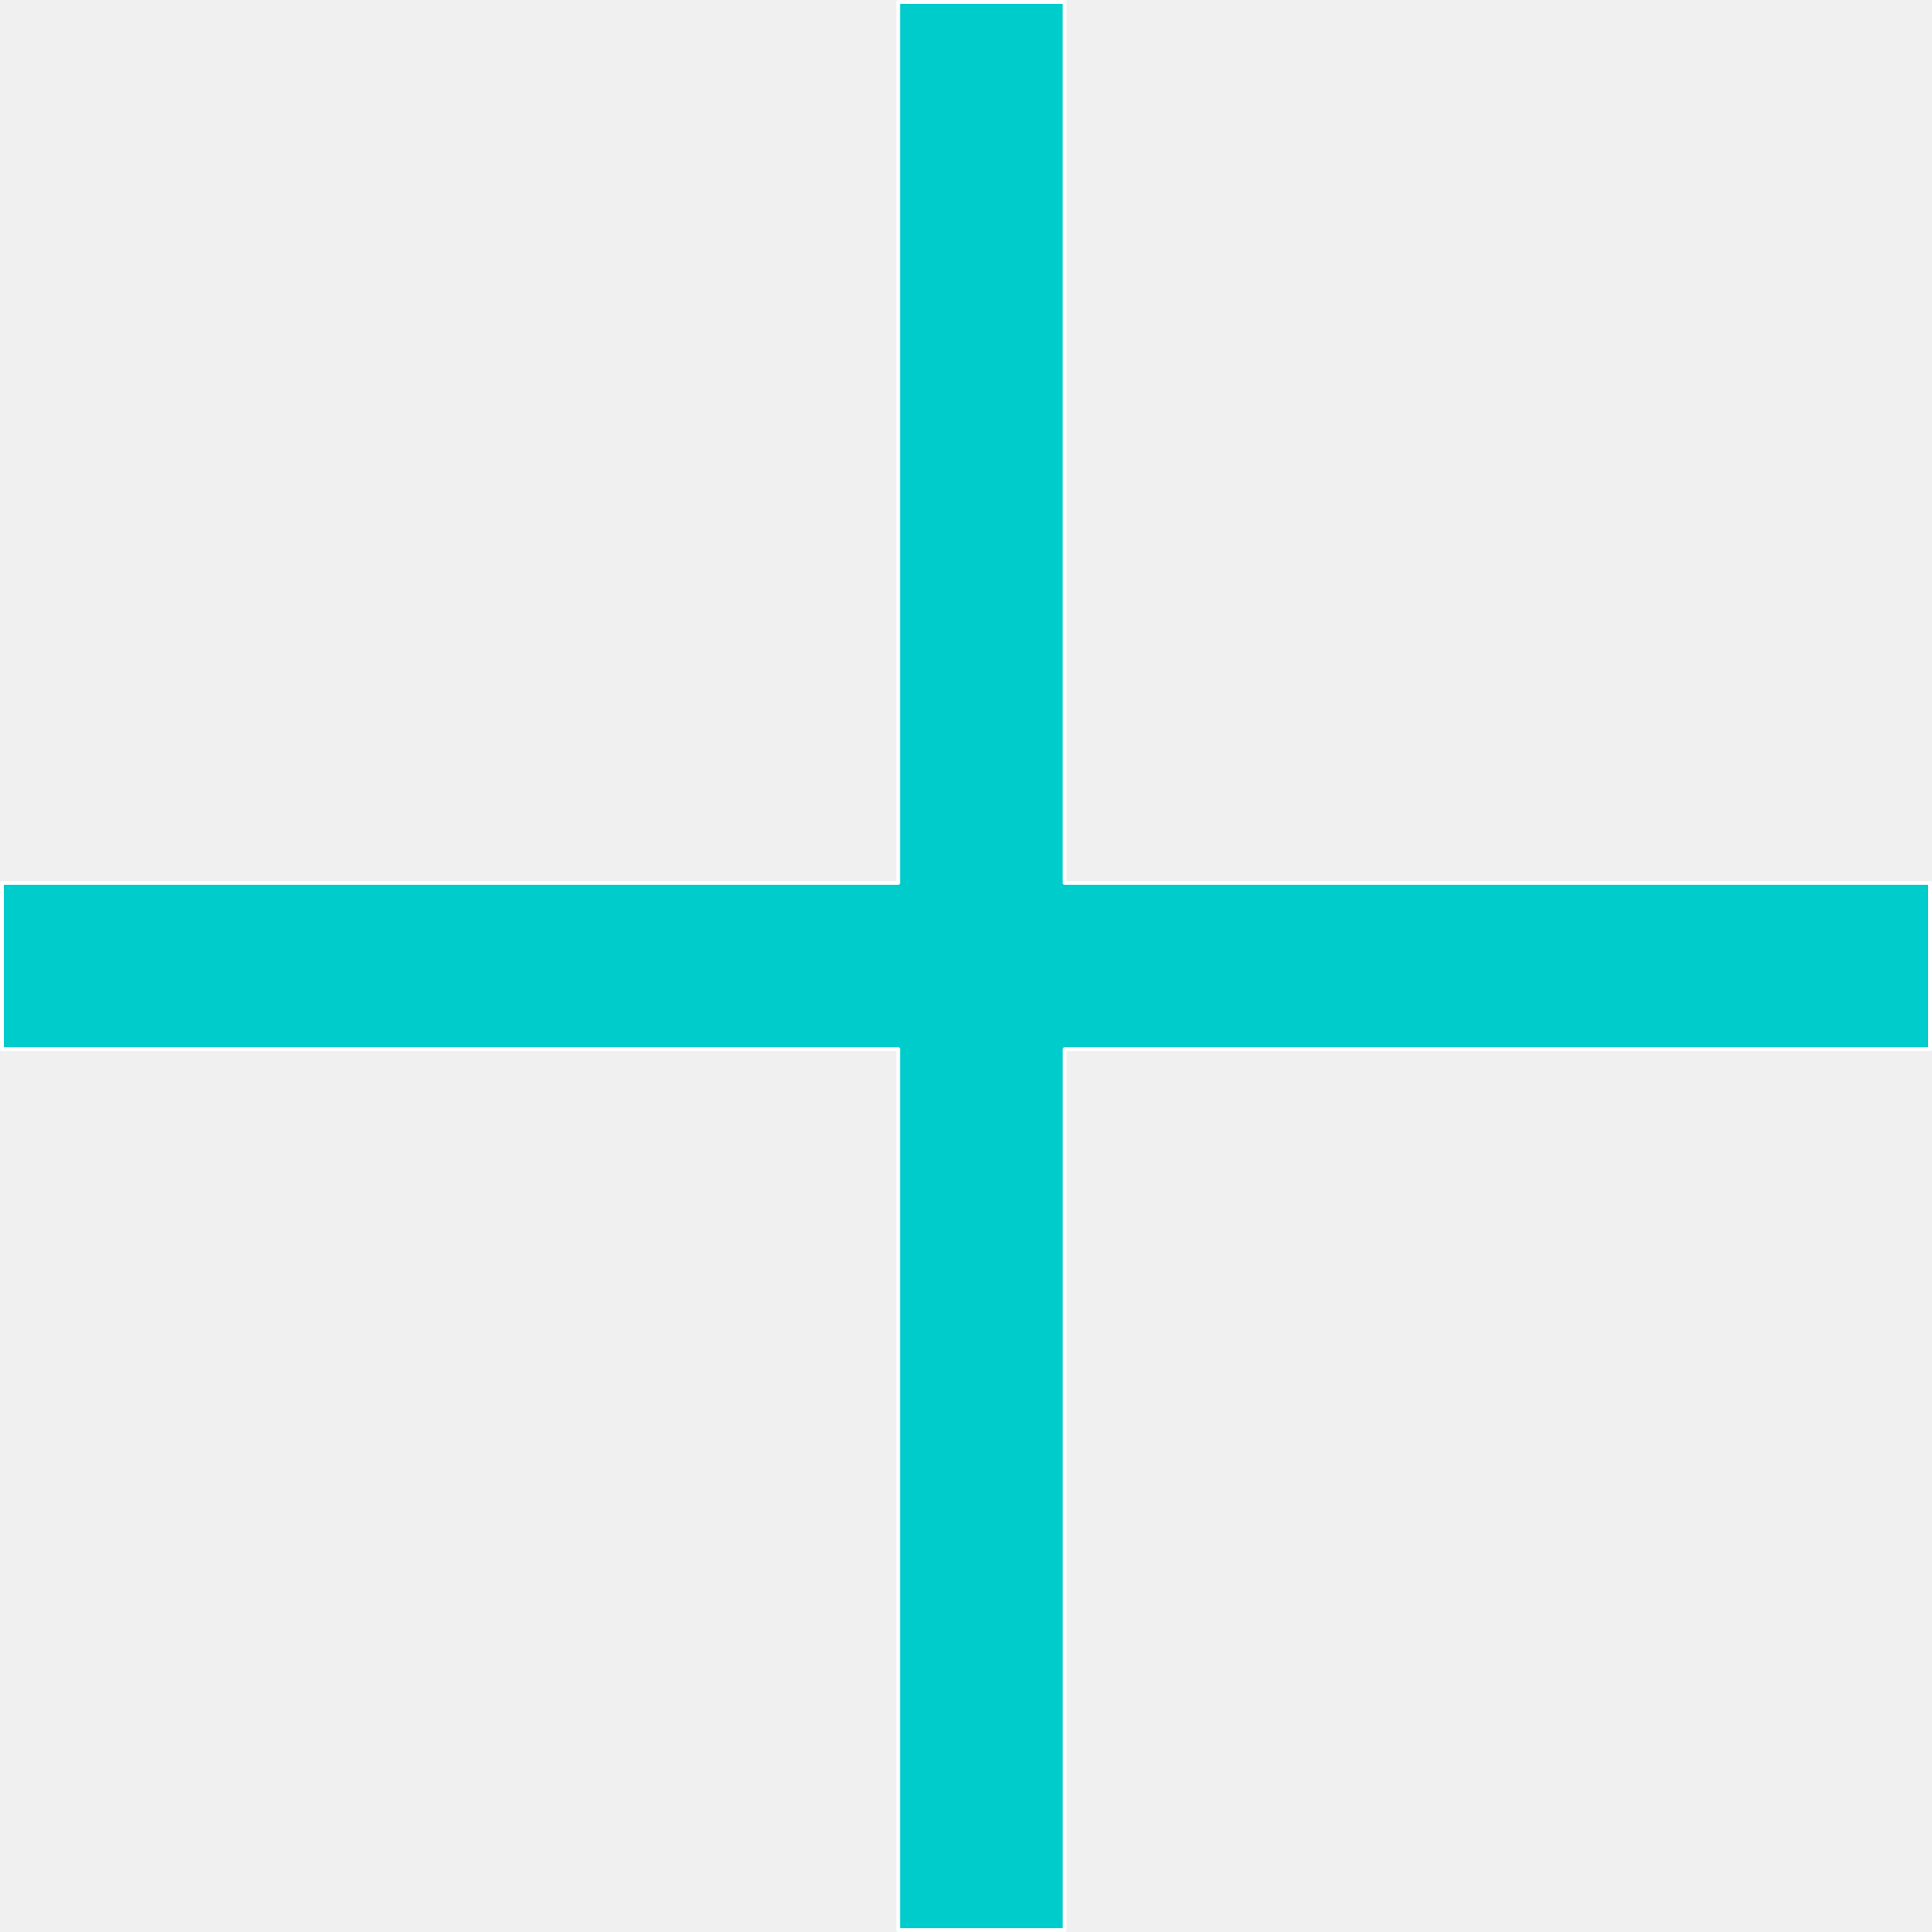
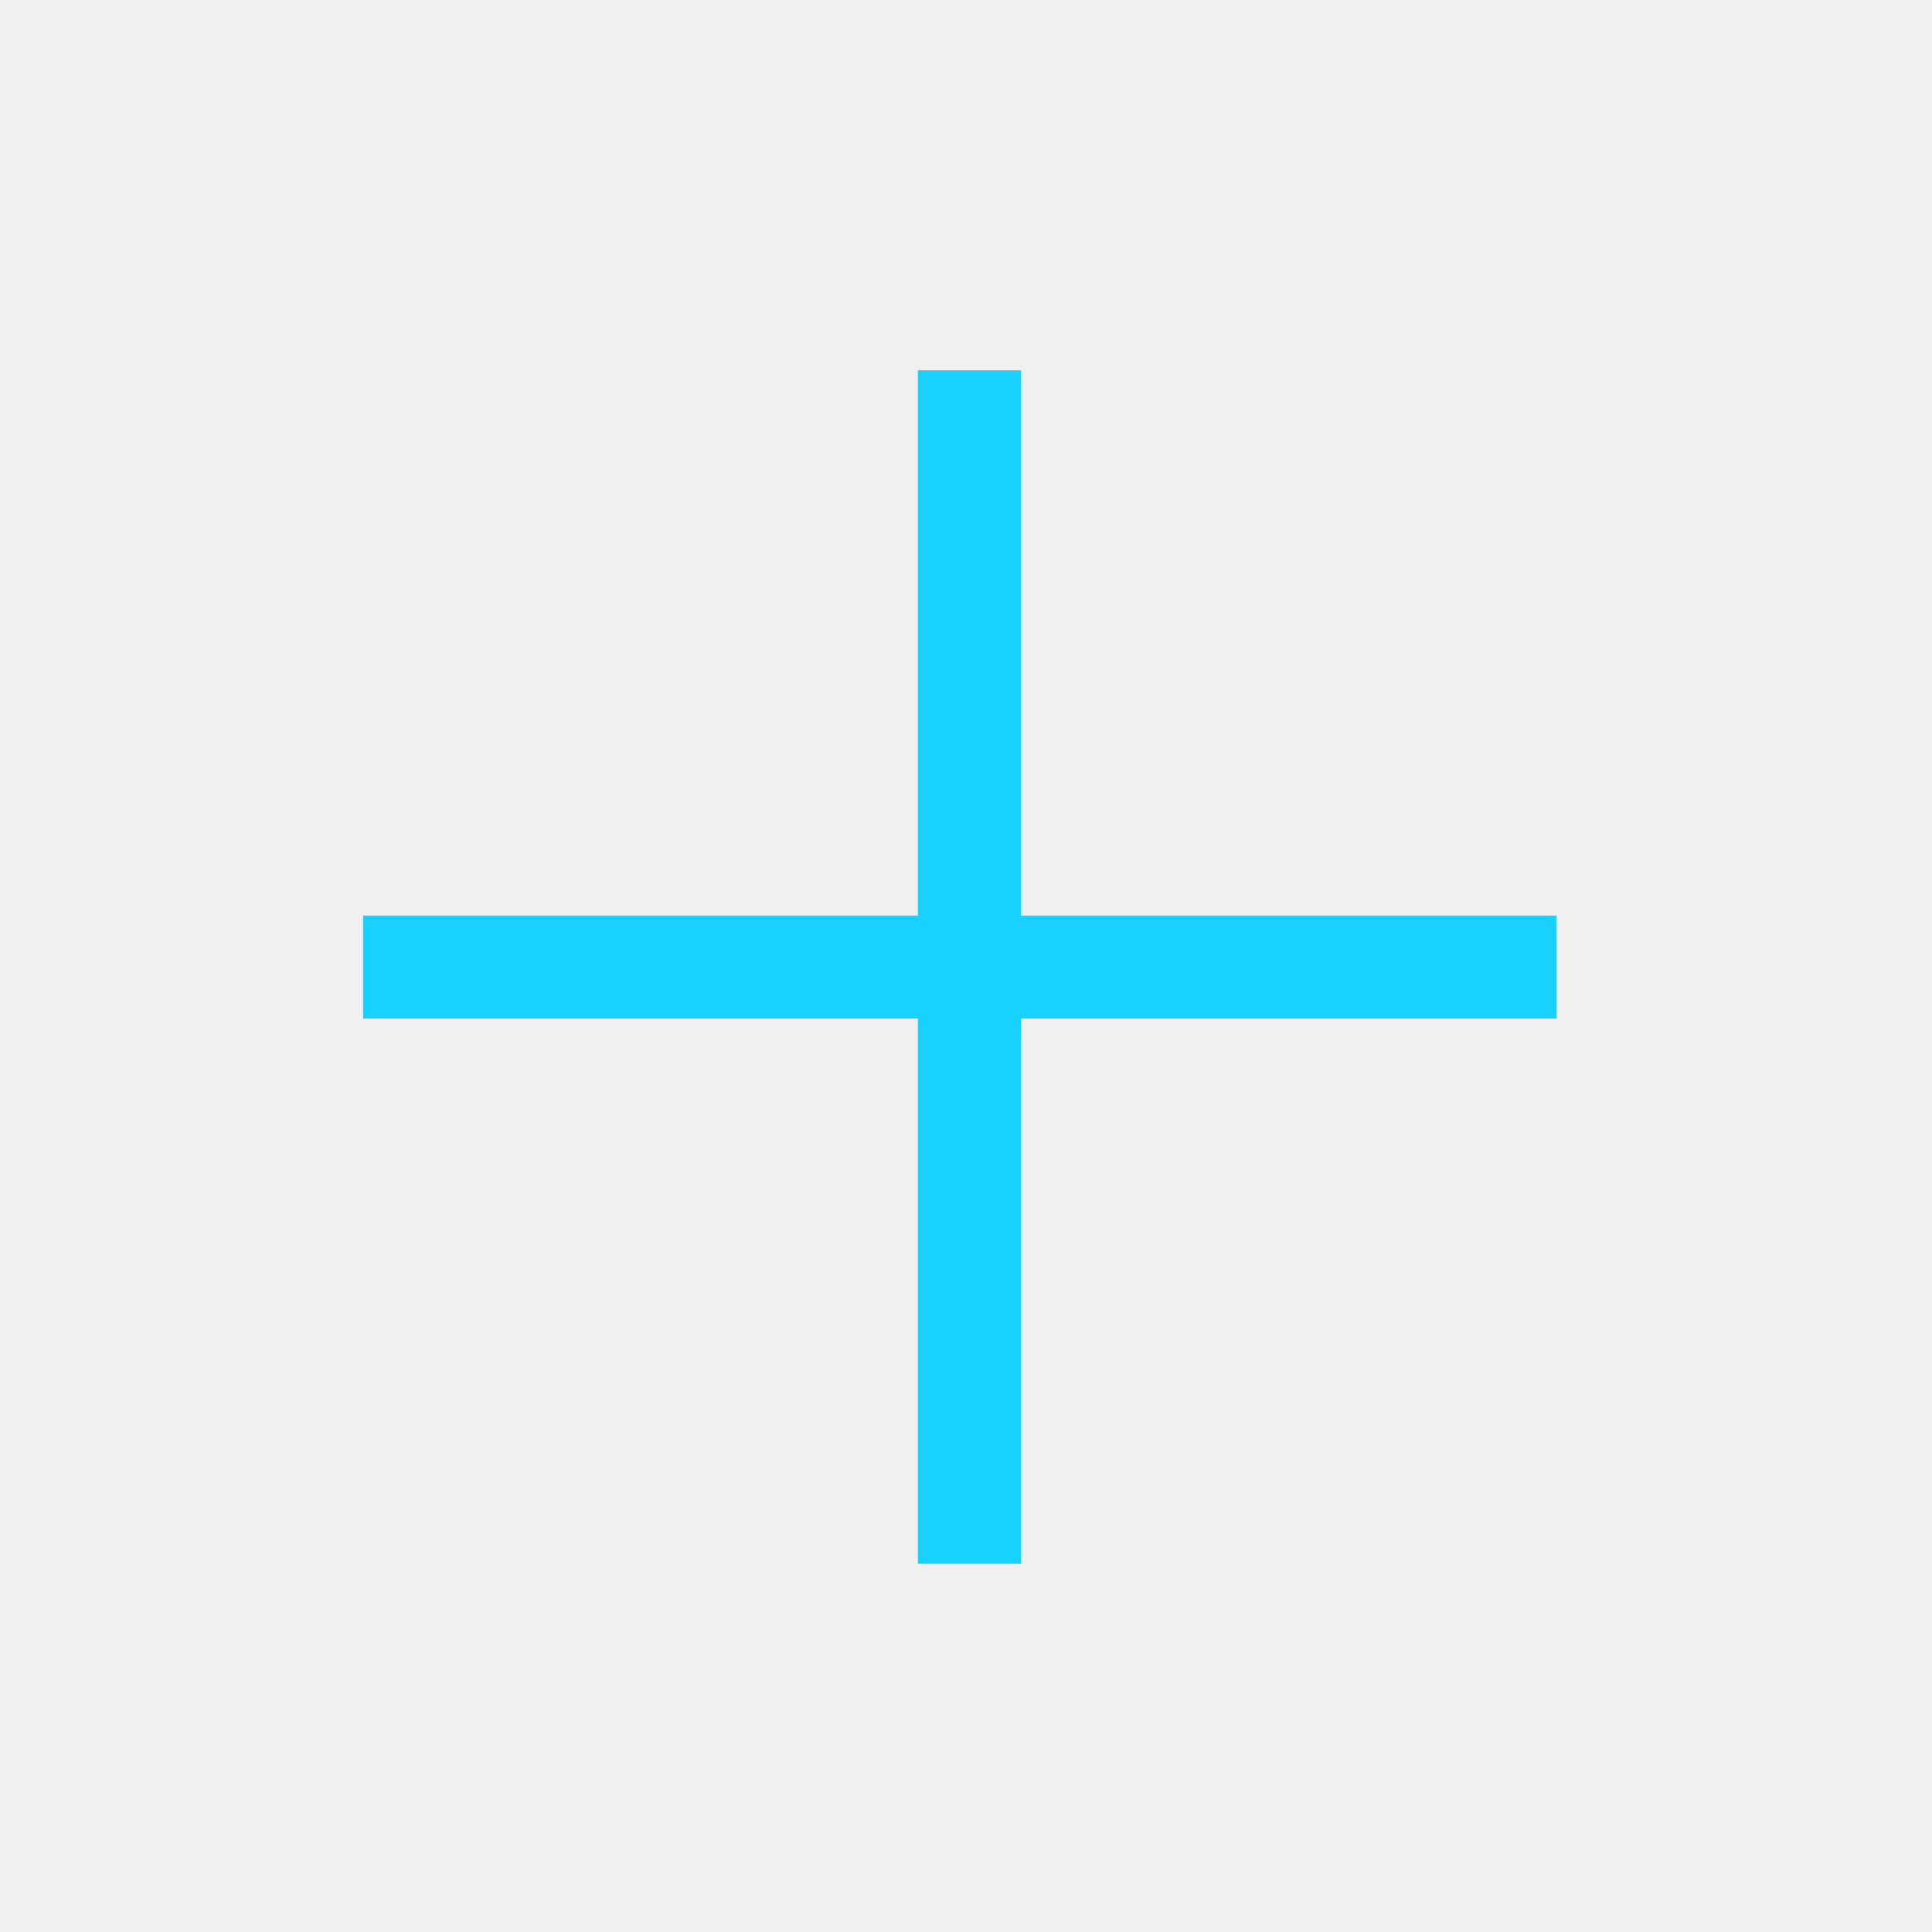
- <svg xmlns="http://www.w3.org/2000/svg" id="svg8" version="1.1" viewBox="0 0 35 35" height="35mm" width="35mm">
+ <svg xmlns="http://www.w3.org/2000/svg" width="34.998mm" height="34.998mm" viewBox="0 0 34.998 34.998" version="1.1" id="svg8">
  <defs id="defs2" />
-   <g transform="translate(-12.04411,-10.55107)" id="layer1">
-     <path d="M 28.317,10.586 V 26.545 H 12.079 v 3.013 h 16.238 v 15.959 h 3.013 V 29.558 H 47.009 V 26.545 H 31.329 V 10.586 Z" style="fill:#00cccc;fill-opacity:1;stroke:#ffffff;stroke-width:0.069;stroke-linejoin:round;stroke-miterlimit:4;stroke-dasharray:none" id="rect839" />
+   <g id="layer1" transform="translate(-8.87944,-7.386405)">
+     <rect style="opacity:1;fill:none;fill-opacity:1;stroke:none;stroke-width:0.069;stroke-linejoin:round;stroke-miterlimit:4;stroke-dasharray:none;stroke-dashoffset:0;stroke-opacity:1" id="rect1374" width="35.152" height="34.963" x="8.69" y="7.422" />
+     <path id="rect839" style="fill:#0ccfff;fill-opacity:0.941;stroke:none;stroke-width:0.043;stroke-linejoin:round" d="m 25.507,14.094 v 9.878 H 15.457 v 1.865 h 10.05 v 9.877 h 1.865 v -9.877 h 9.705 v -1.865 h -9.705 v -9.878 z" />
  </g>
</svg>
